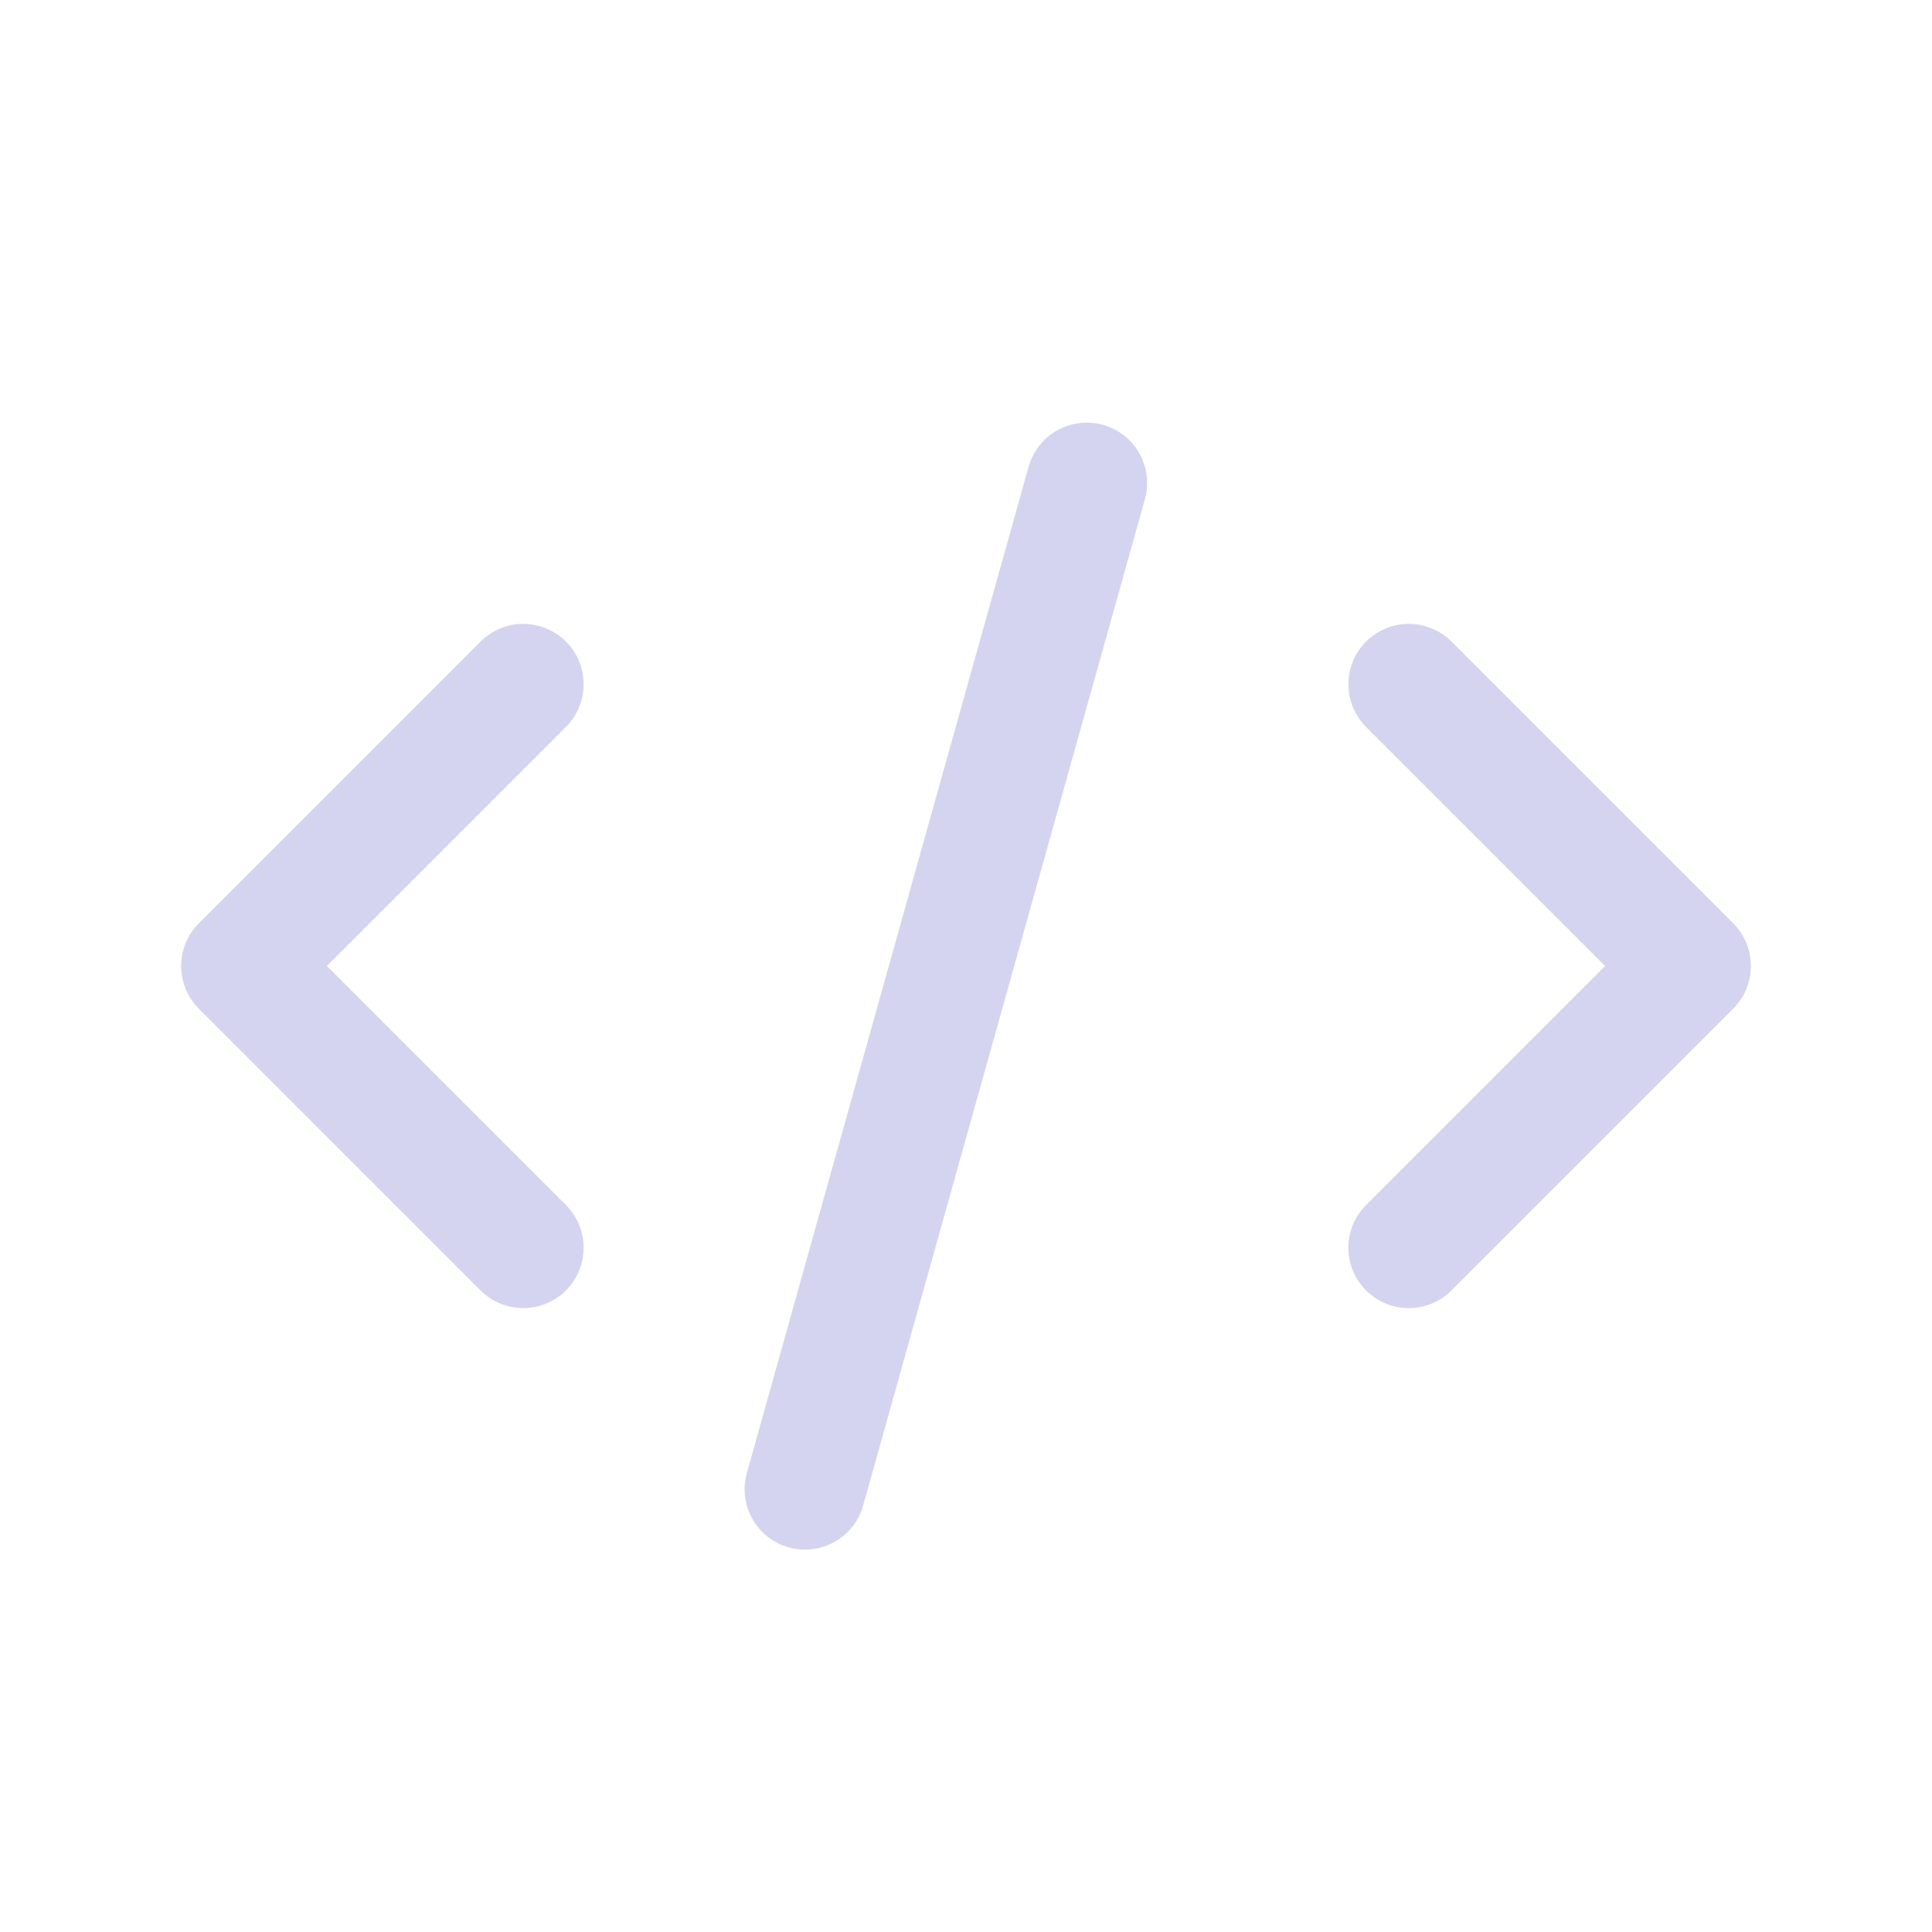
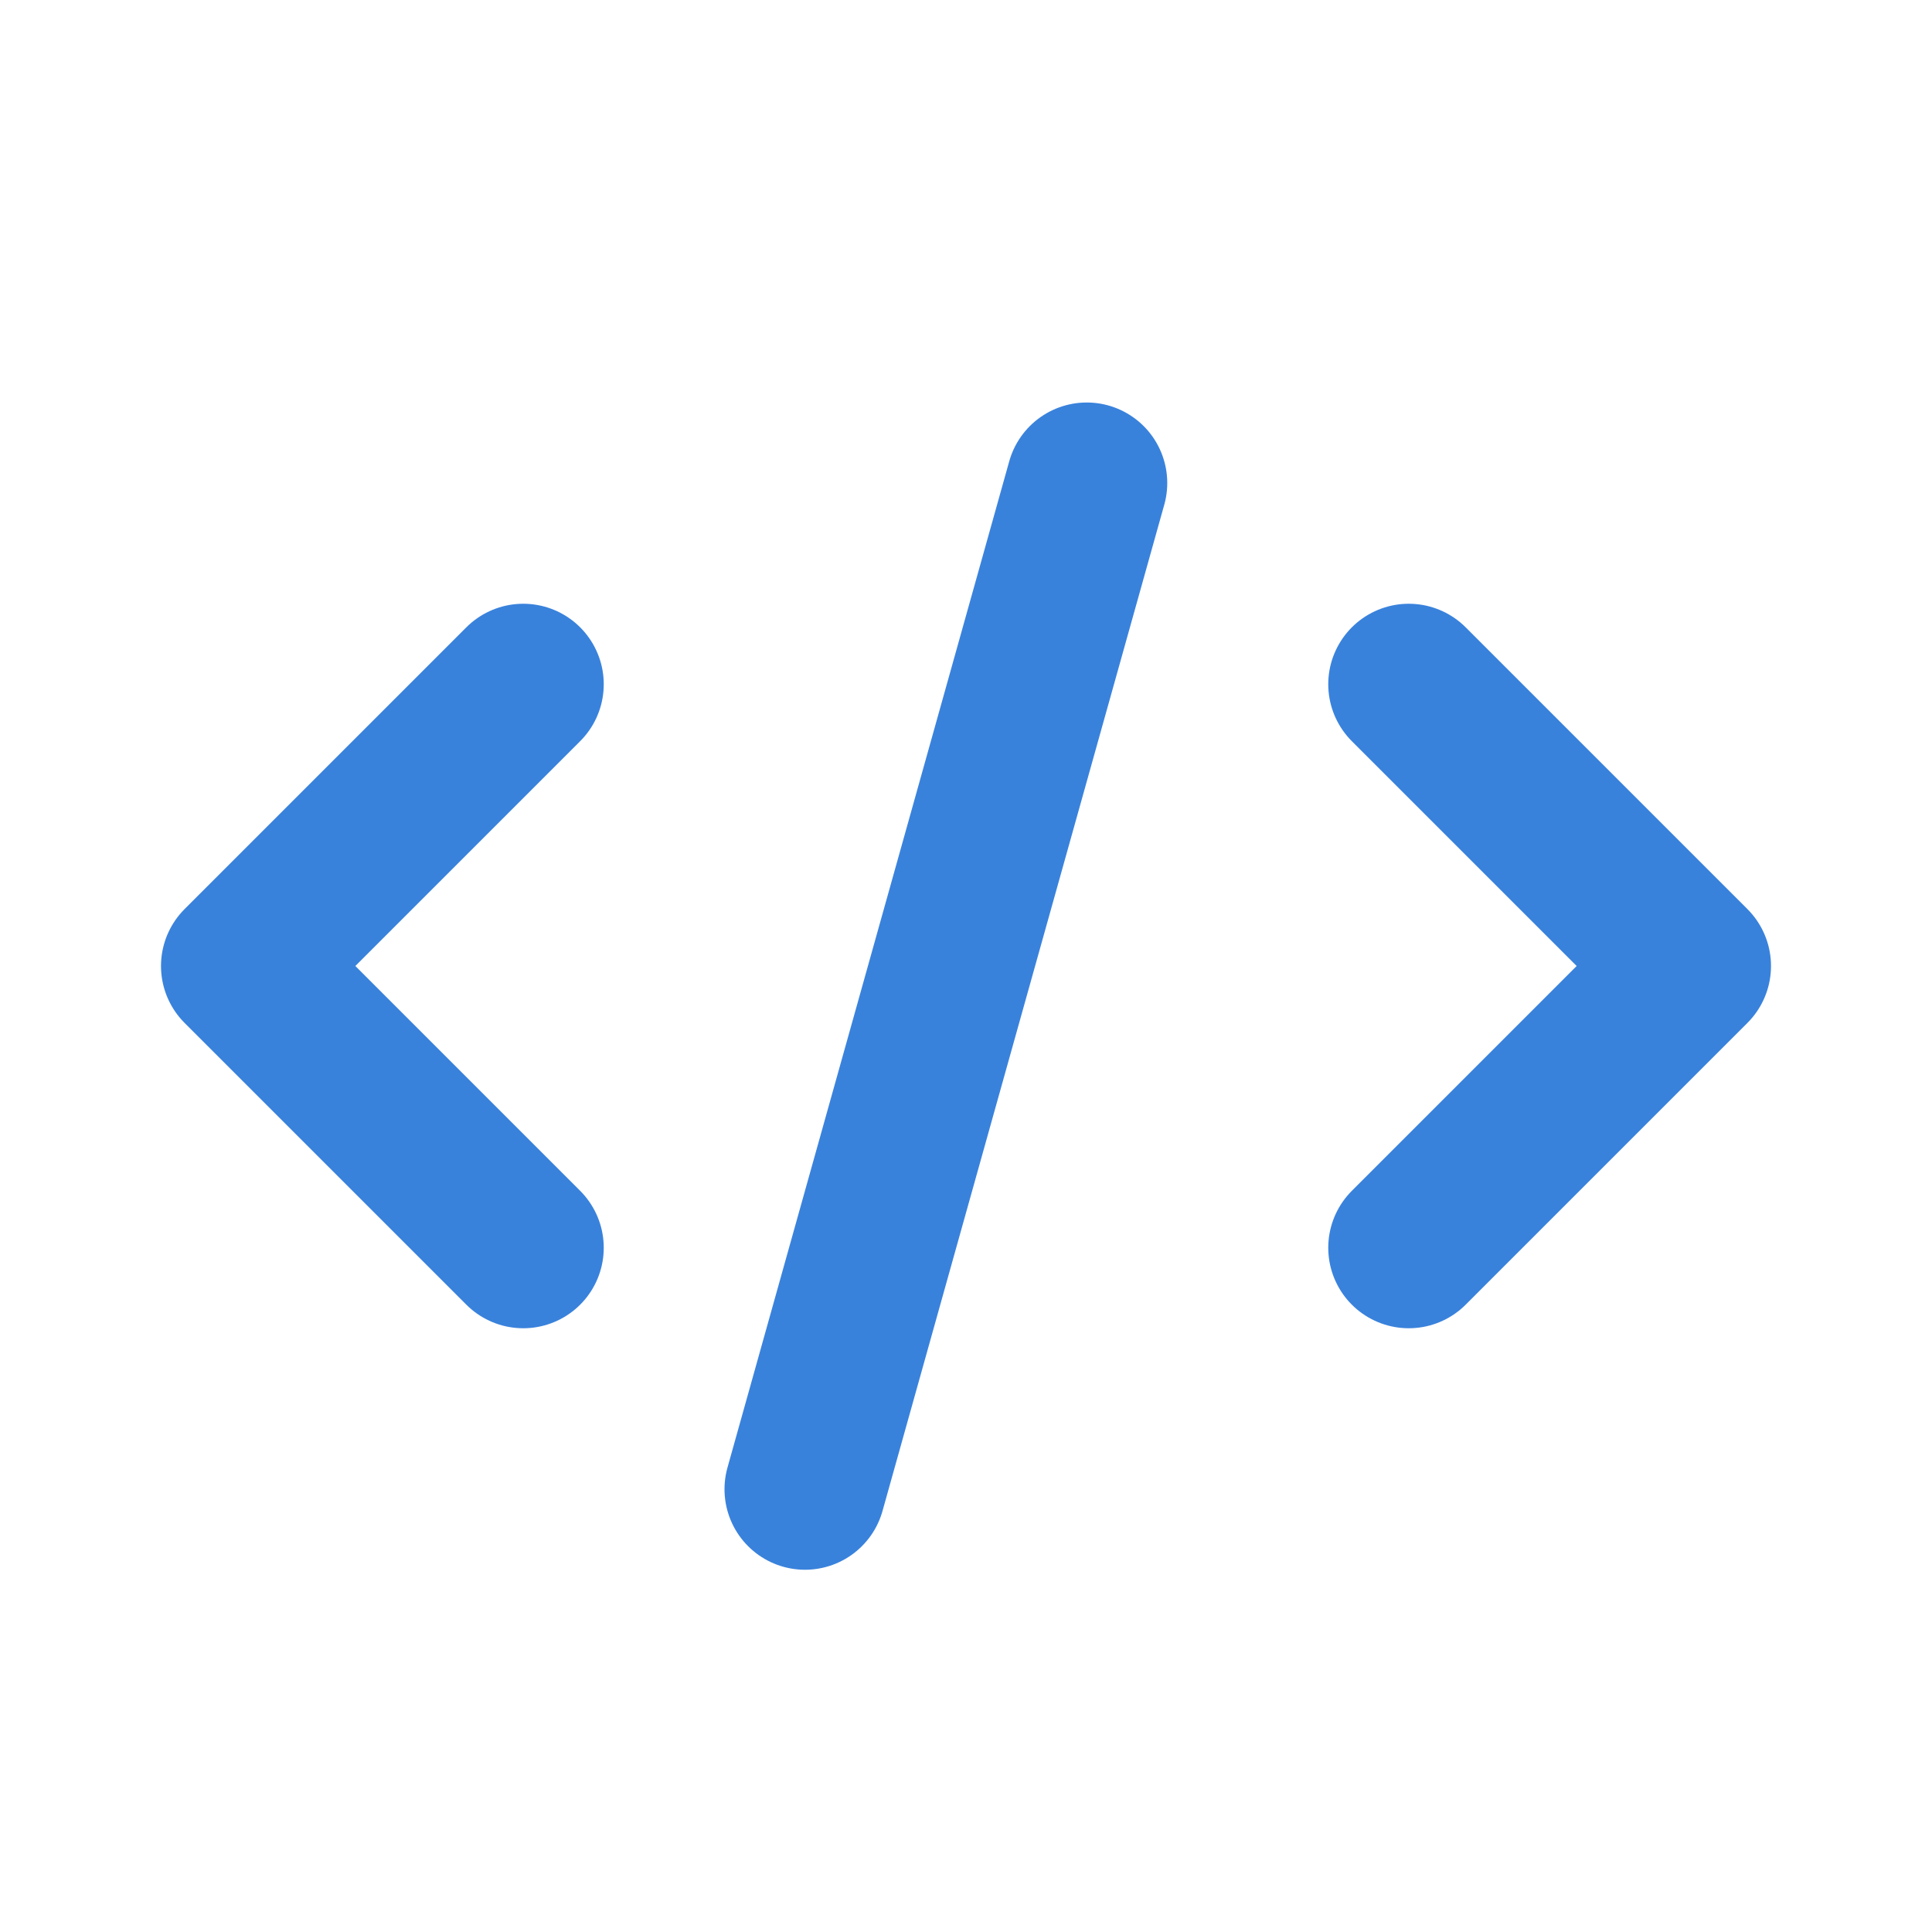
- <svg xmlns="http://www.w3.org/2000/svg" width="24px" height="24px" stroke-width="1.5" viewBox="0 0 24 24" fill="none" color="#a1a1df73">
-   <path d="M13.5 6L10 18.5" stroke="#a1a1df73" stroke-width="1.5" stroke-linecap="round" stroke-linejoin="round" />
-   <path d="M6.5 8.5L3 12L6.5 15.5" stroke="#a1a1df73" stroke-width="1.5" stroke-linecap="round" stroke-linejoin="round" />
-   <path d="M17.5 8.5L21 12L17.5 15.5" stroke="#a1a1df73" stroke-width="1.5" stroke-linecap="round" stroke-linejoin="round" />
+ <svg xmlns="http://www.w3.org/2000/svg" width="24px" height="24px" stroke-width="2" viewBox="0 0 24 24" fill="none" color="#3982dc">
+   <path d="M13.5 6L10 18.5" stroke="#3982dc" stroke-width="2" stroke-linecap="round" stroke-linejoin="round" />
+   <path d="M6.5 8.5L3 12L6.5 15.5" stroke="#3982dc" stroke-width="2" stroke-linecap="round" stroke-linejoin="round" />
+   <path d="M17.5 8.5L21 12L17.5 15.5" stroke="#3982dc" stroke-width="2" stroke-linecap="round" stroke-linejoin="round" />
</svg>
